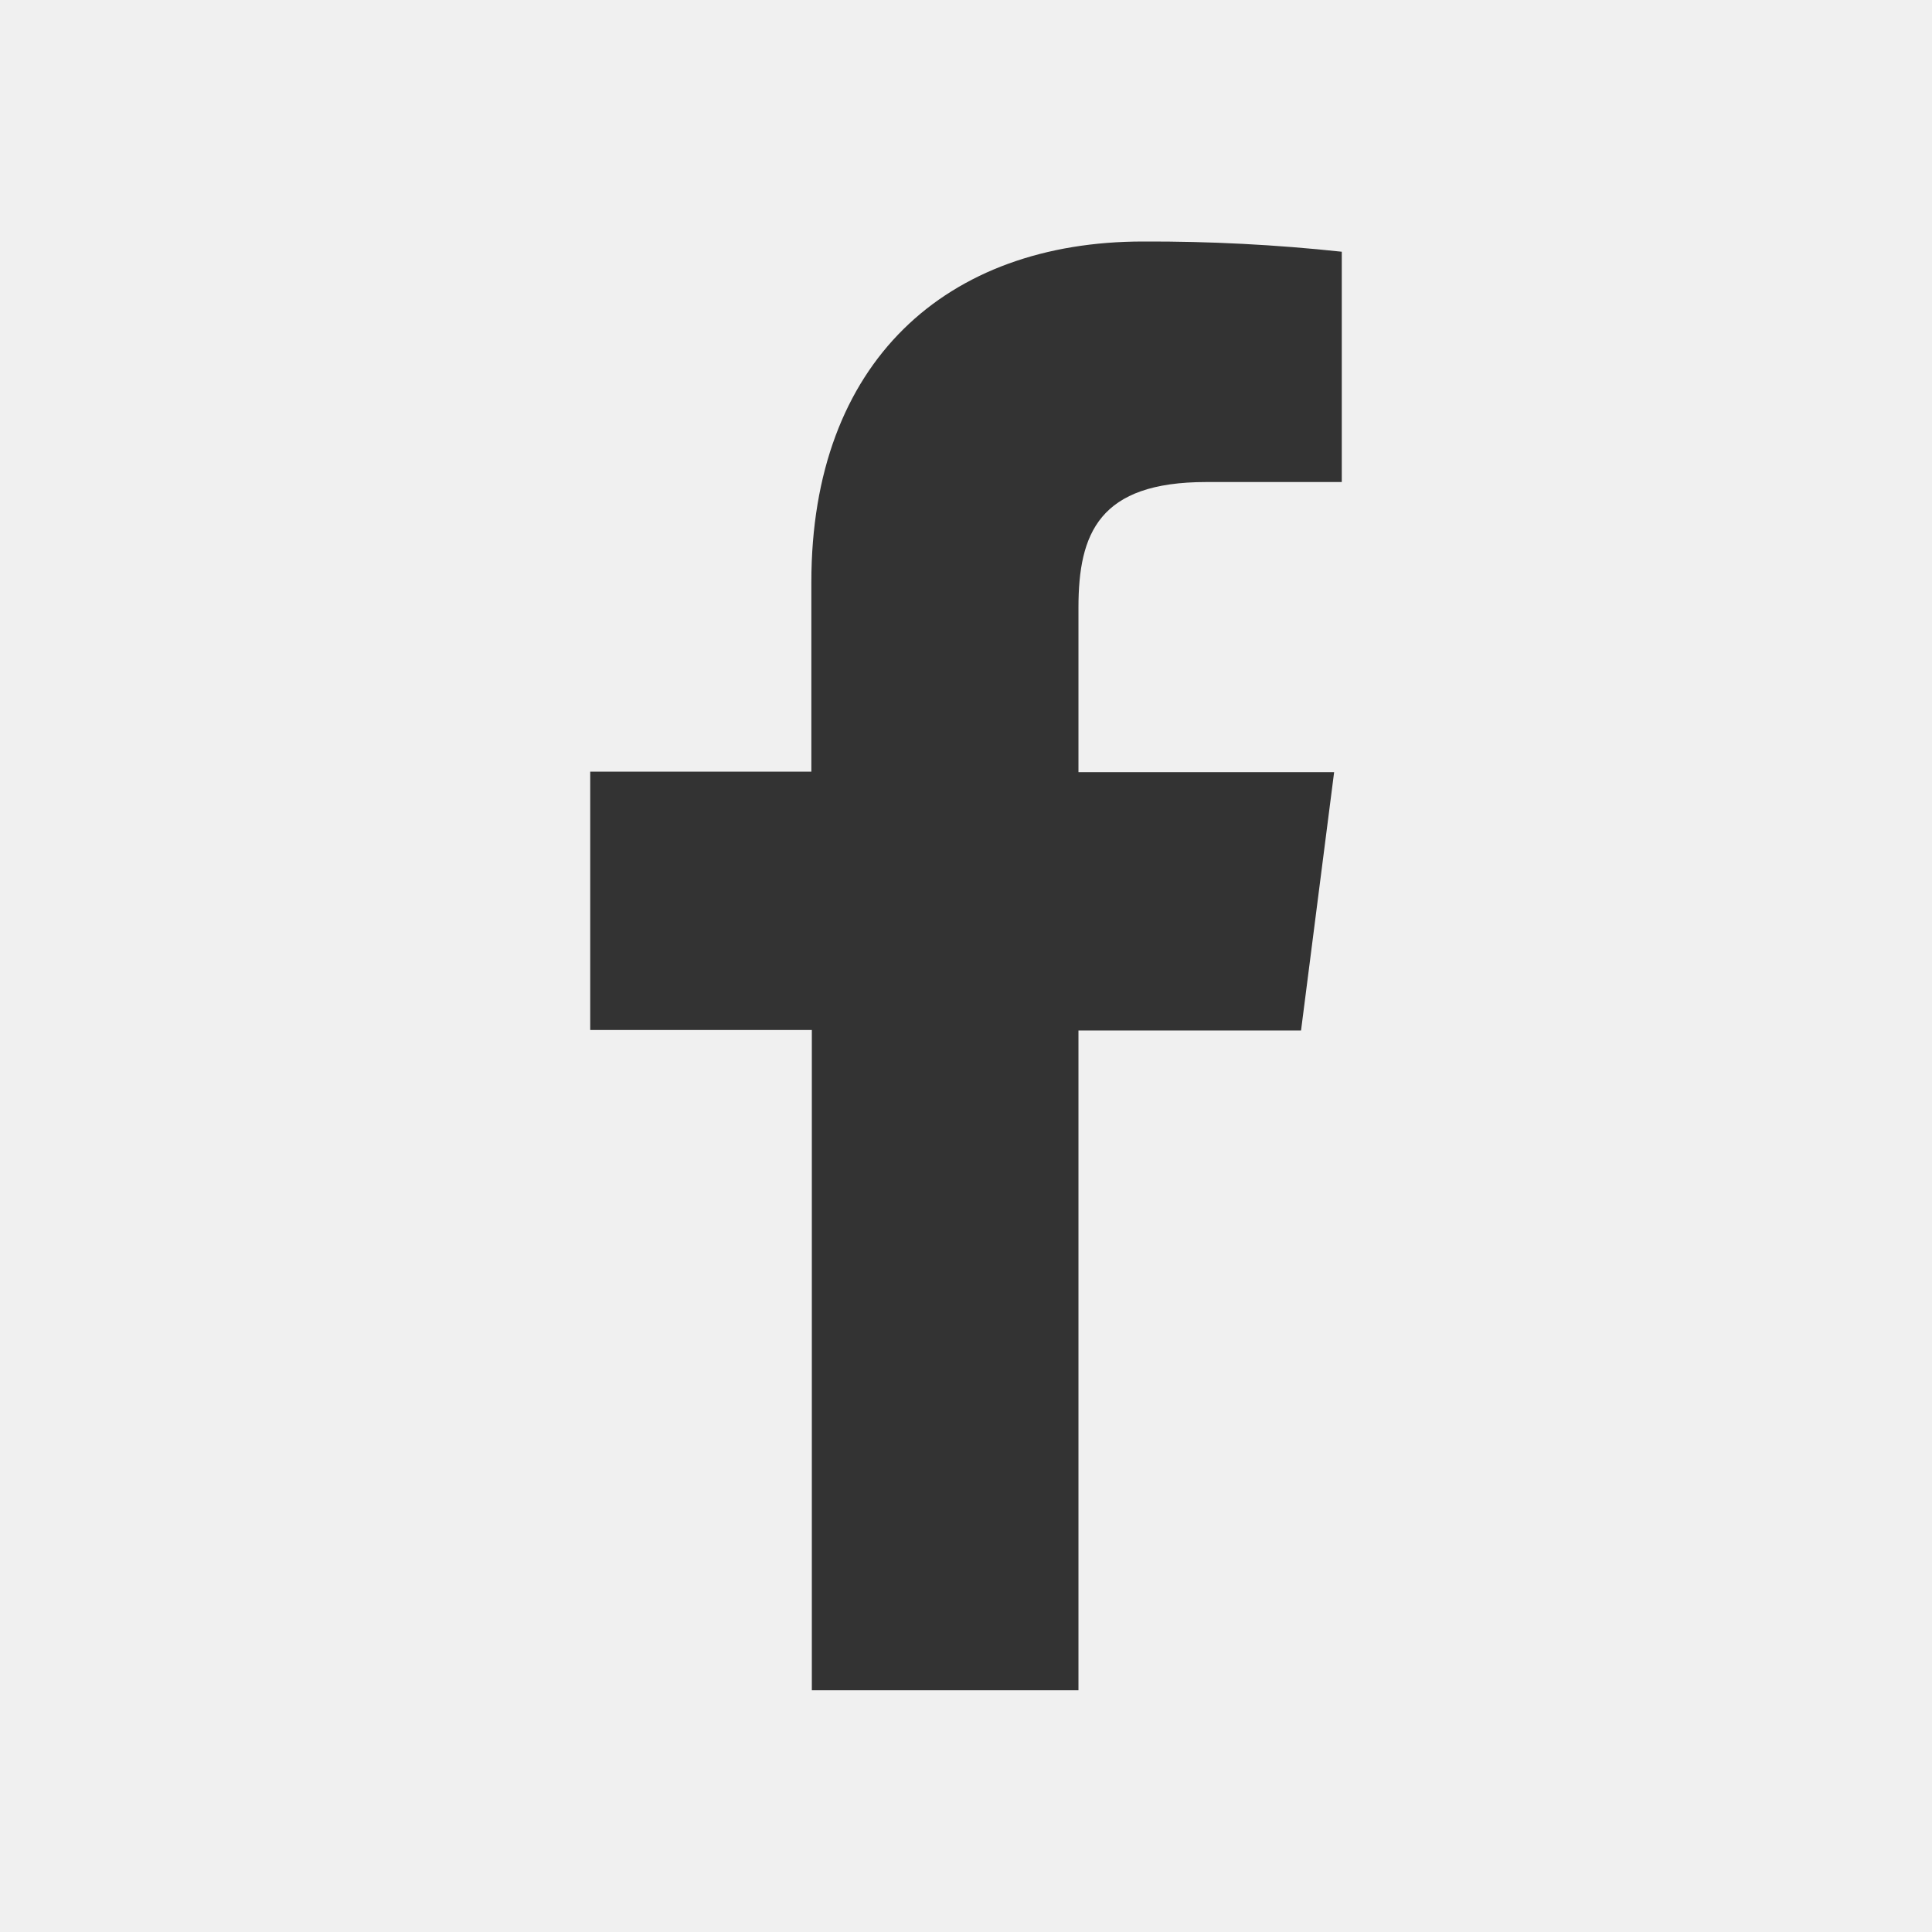
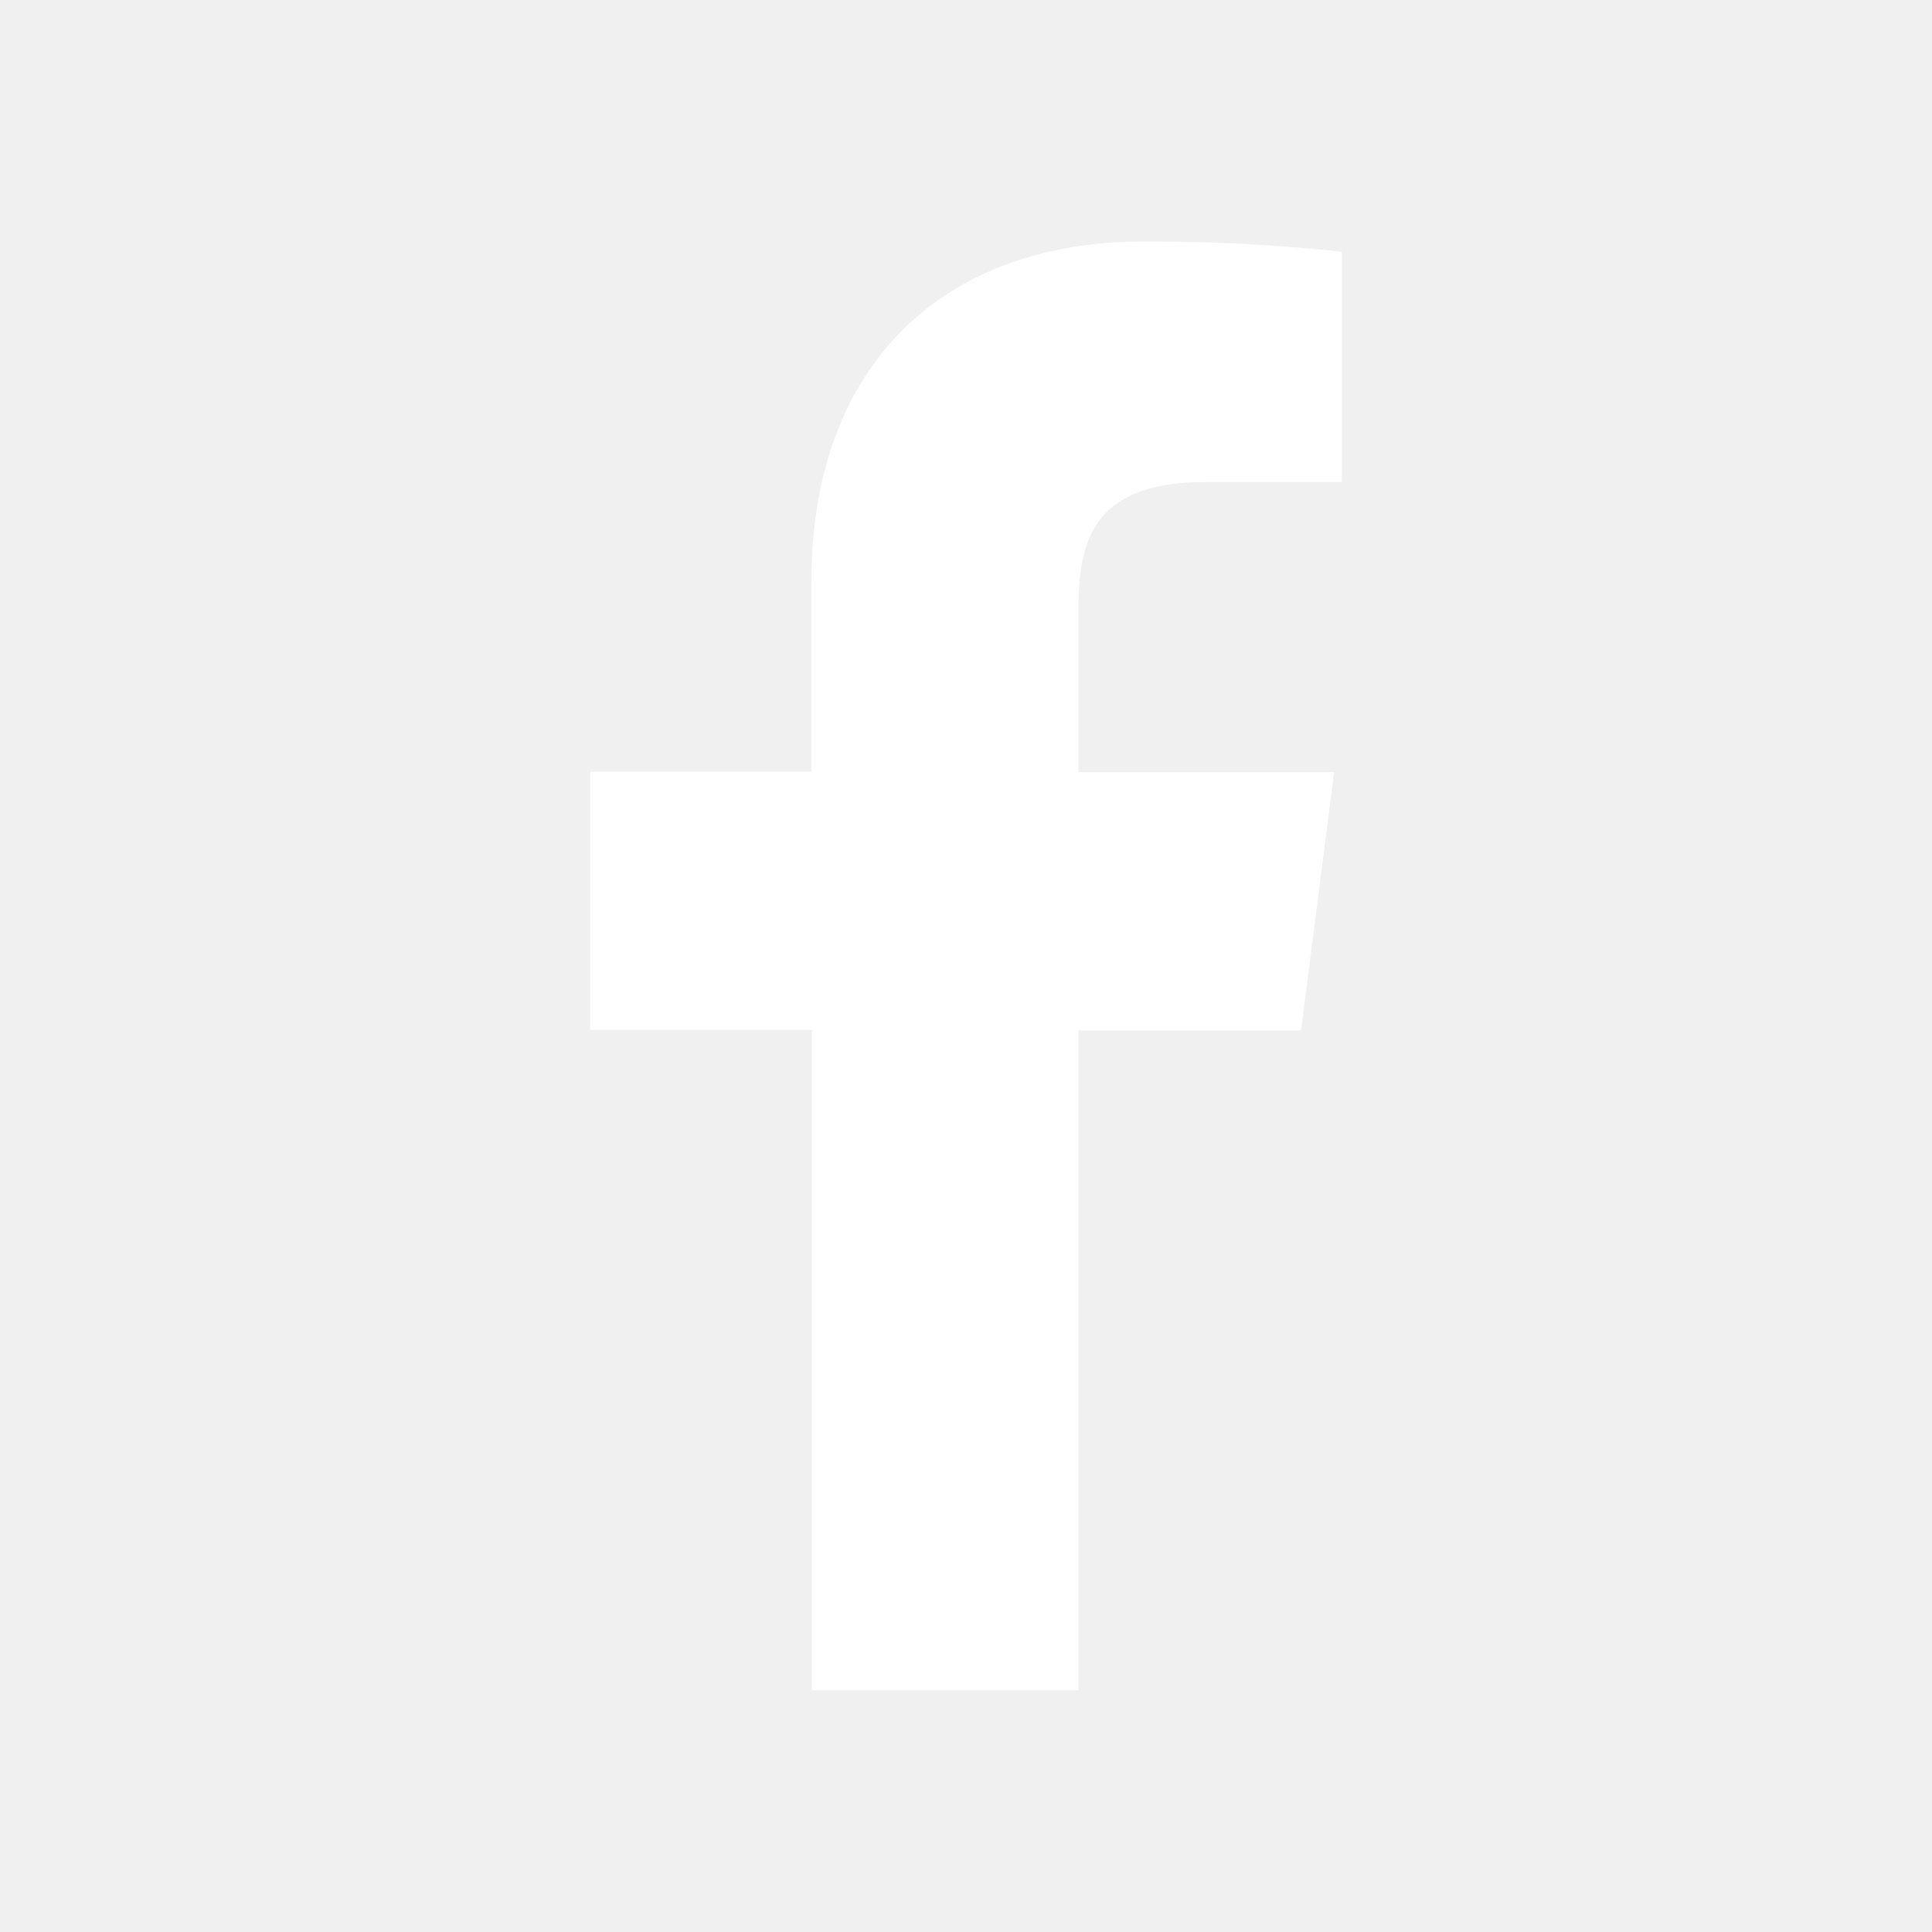
- <svg xmlns="http://www.w3.org/2000/svg" width="24" height="24" style="fill:#333;transform: ;msFilter:;">
+ <svg xmlns="http://www.w3.org/2000/svg" width="24" height="24" style="fill:#fff;transform: ;msFilter:;">
  <path d="M13.397 20.997v-8.196h2.765l.411-3.209h-3.176V7.548c0-.926.258-1.56 1.587-1.56h1.684V3.127A22.336 22.336 0 0 0 14.201 3c-2.444 0-4.122 1.492-4.122 4.231v2.355H7.332v3.209h2.753v8.202h3.312z" />
</svg>
